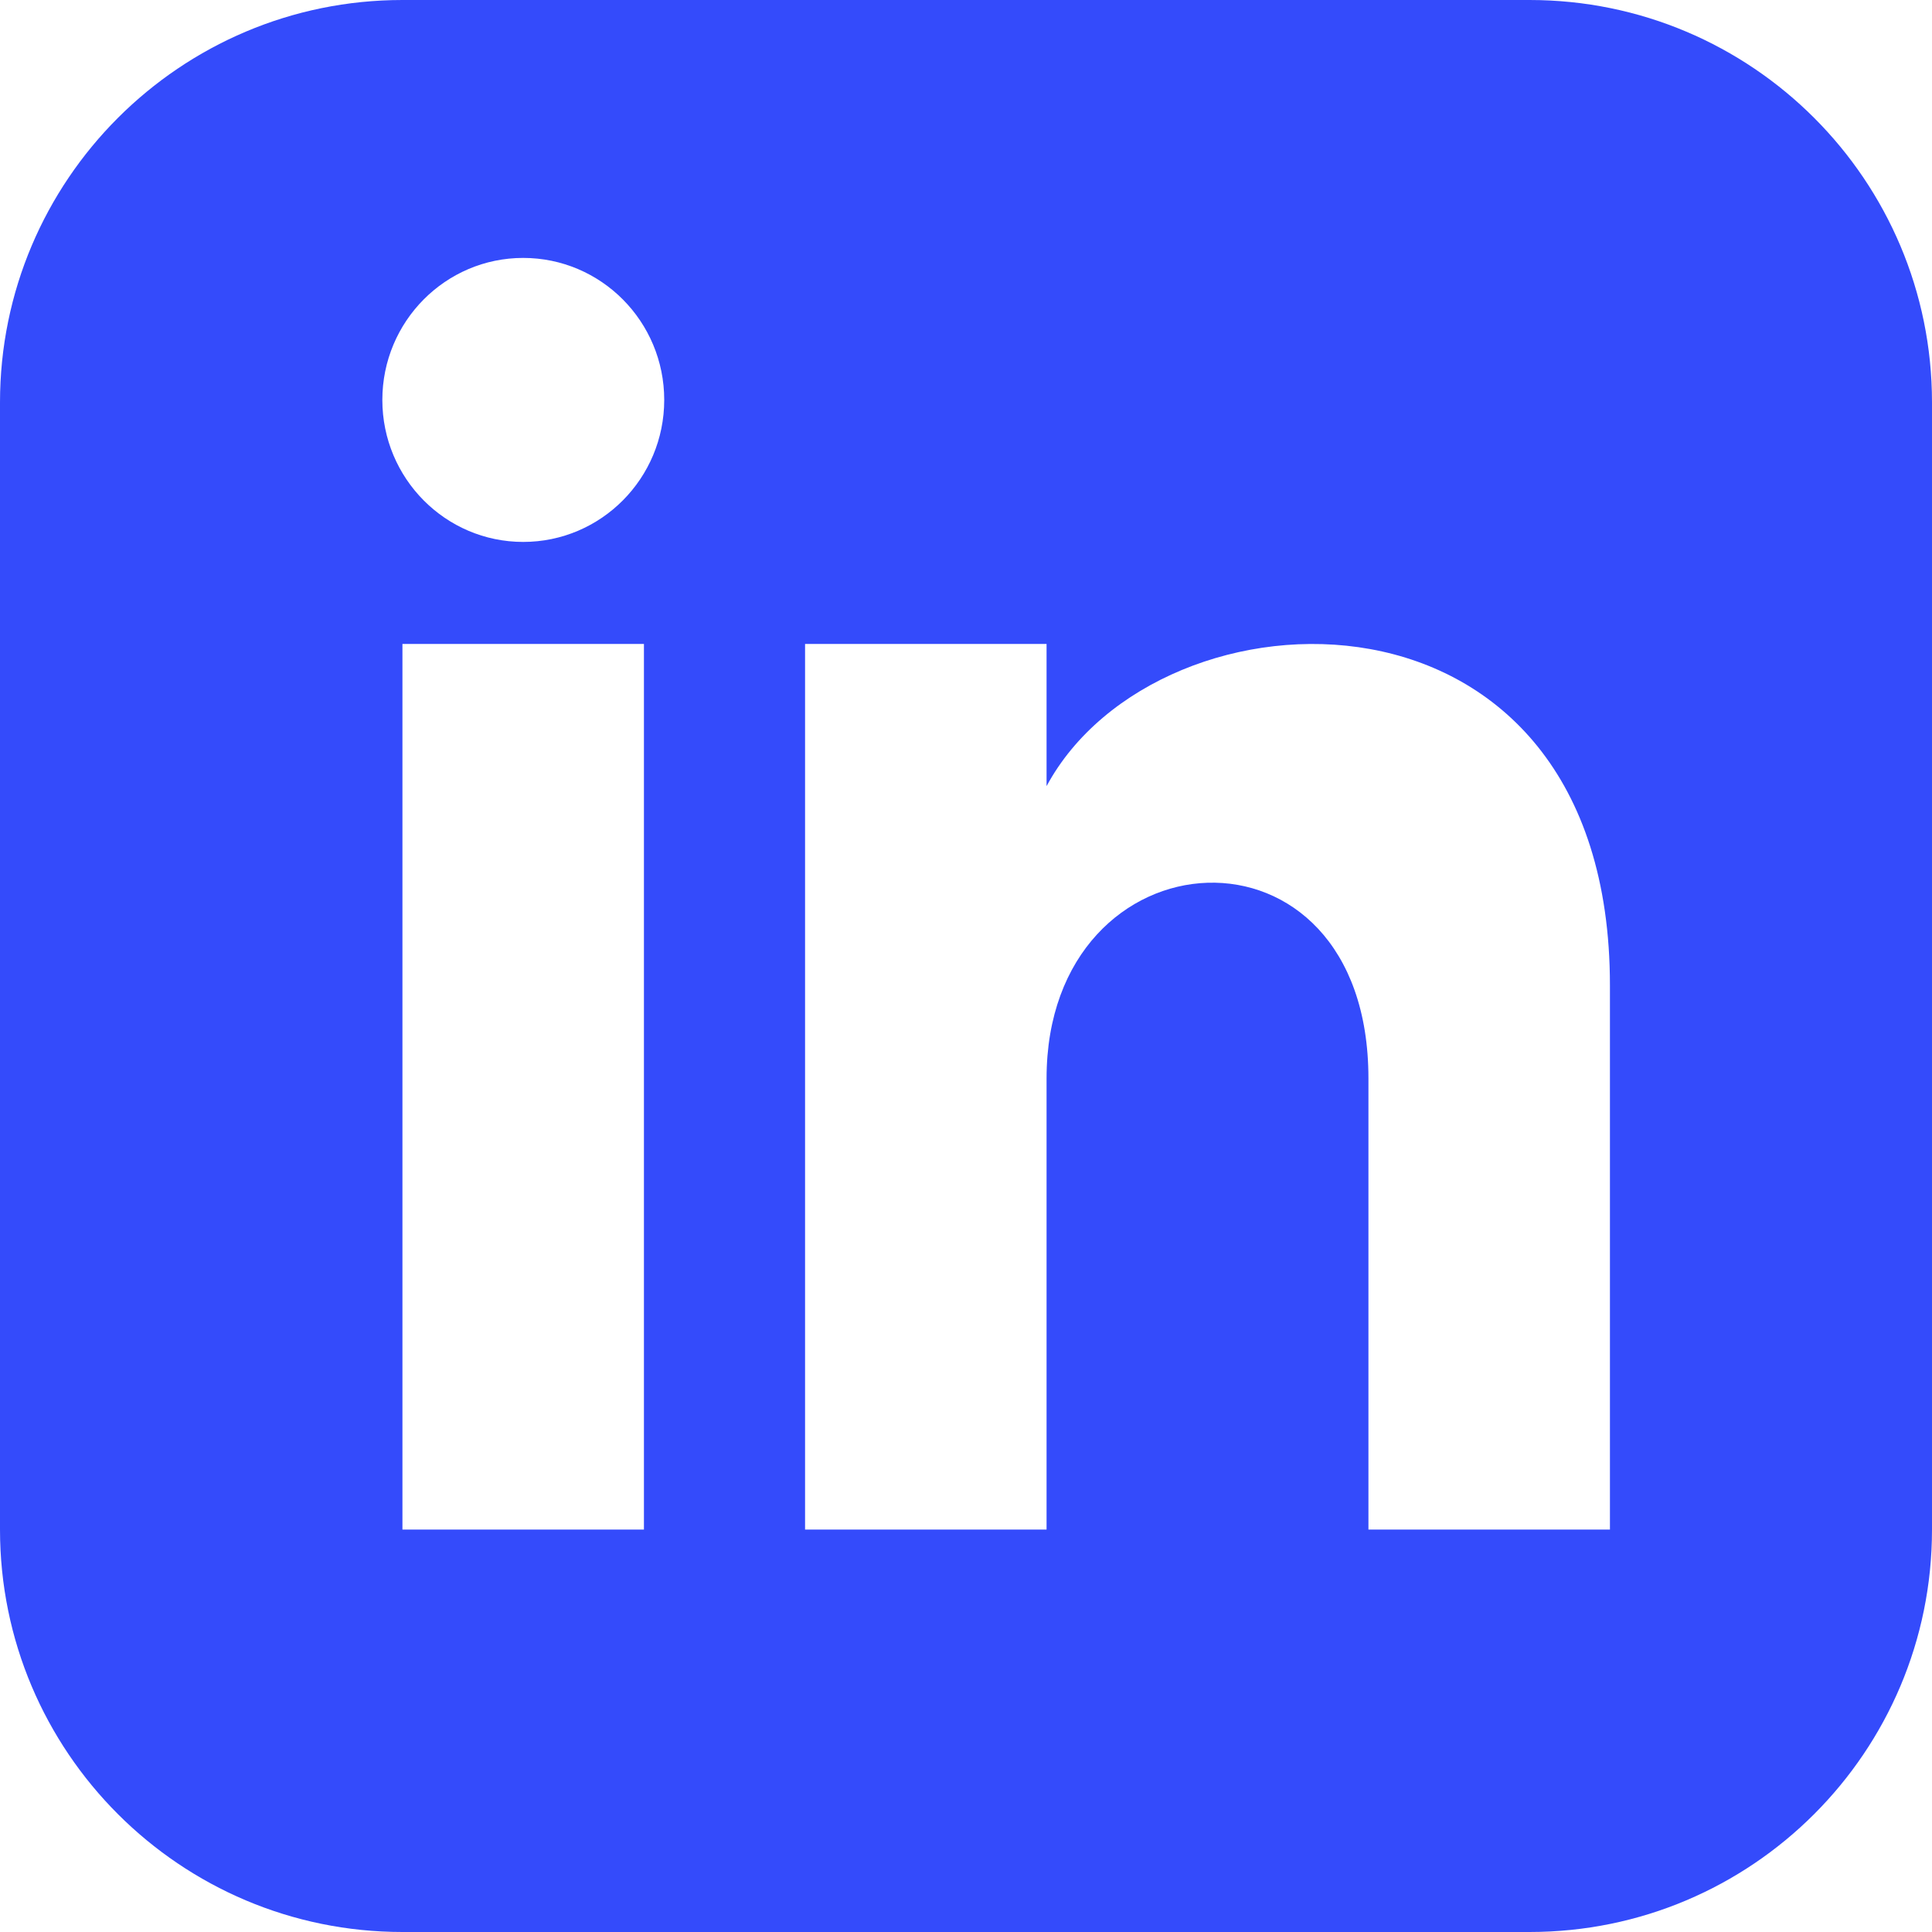
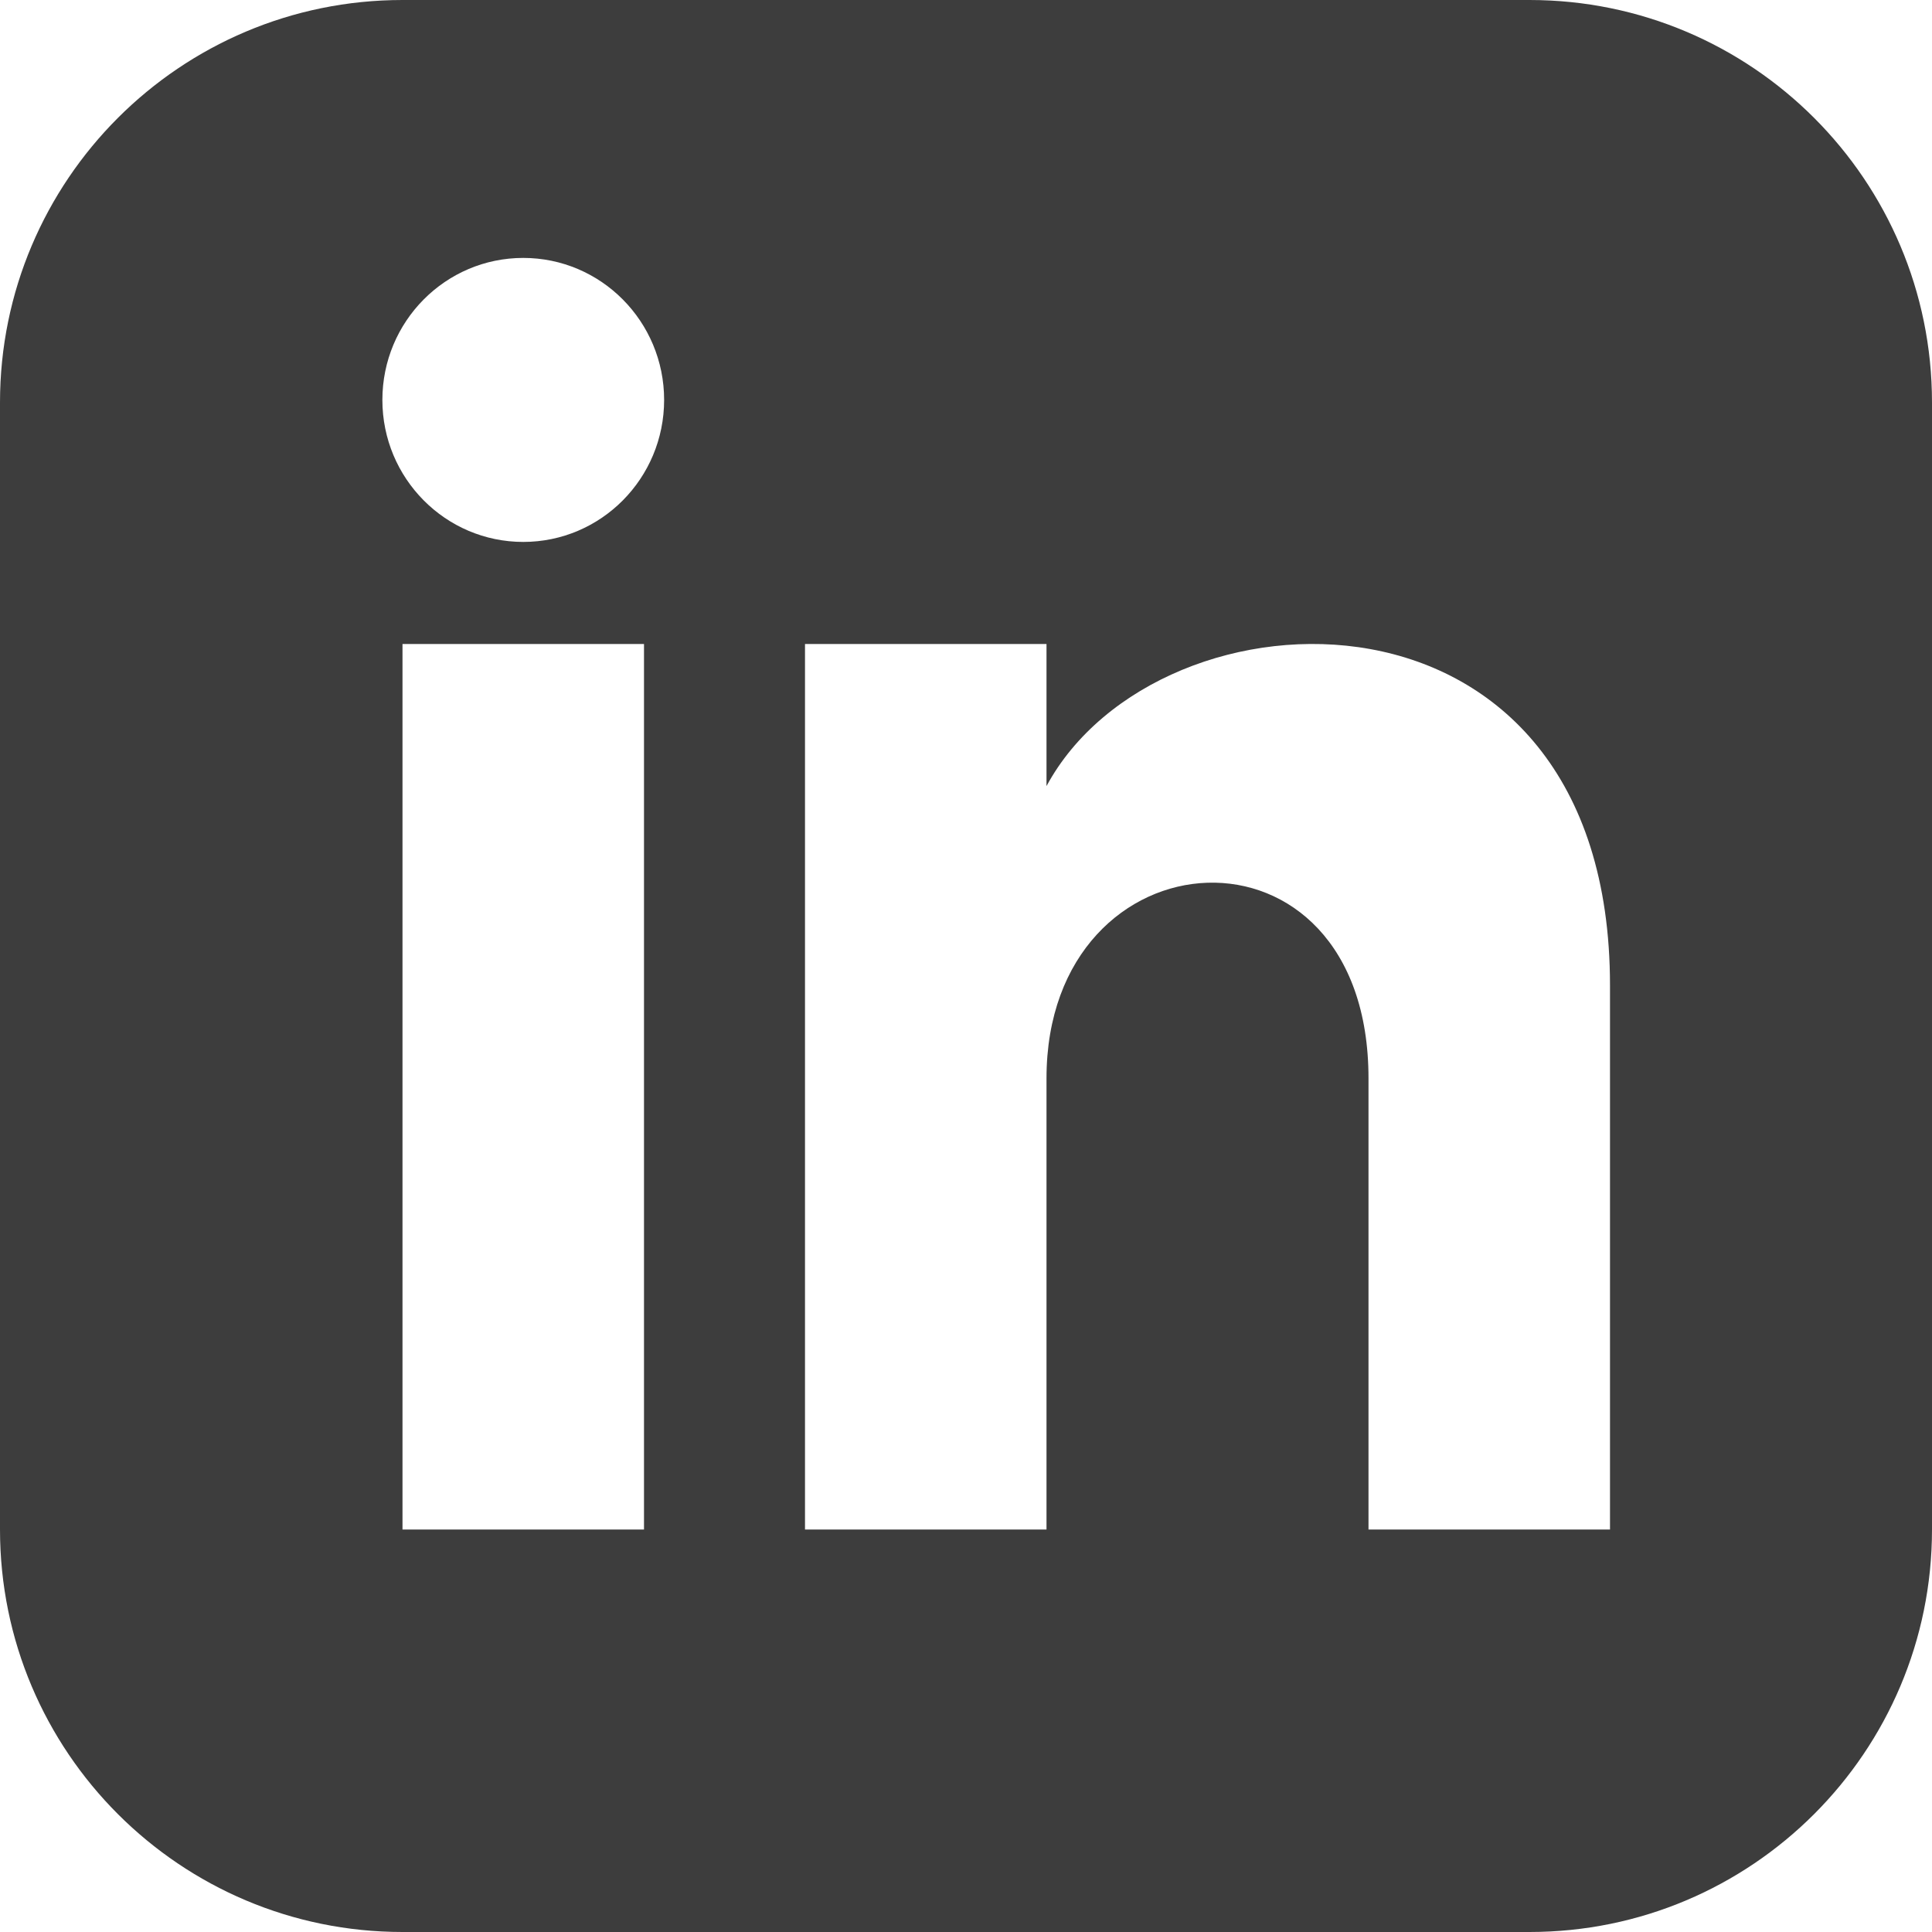
- <svg xmlns="http://www.w3.org/2000/svg" width="10" height="10" viewBox="0 0 10 10" fill="none">
-   <path d="M7.917 0H2.083C0.933 0 0 0.933 0 2.083V7.917C0 9.067 0.933 10 2.083 10H7.917C9.068 10 10 9.067 10 7.917V2.083C10 0.933 9.068 0 7.917 0ZM3.333 7.917H2.083V3.333H3.333V7.917ZM2.708 2.805C2.306 2.805 1.979 2.476 1.979 2.07C1.979 1.664 2.306 1.335 2.708 1.335C3.111 1.335 3.438 1.664 3.438 2.07C3.438 2.476 3.111 2.805 2.708 2.805ZM8.333 7.917H7.083V5.582C7.083 4.178 5.417 4.285 5.417 5.582V7.917H4.167V3.333H5.417V4.069C5.998 2.991 8.333 2.912 8.333 5.1V7.917Z" fill="#344BFB" />
+ <svg xmlns="http://www.w3.org/2000/svg" width="24" height="24" viewBox="0 0 24 24" fill="none">
+   <path d="M19 0H5C2.239 0 0 2.239 0 5V19C0 21.761 2.239 24 5 24H19C21.762 24 24 21.761 24 19V5C24 2.239 21.762 0 19 0ZM8 19H5V8H8V19ZM6.5 6.732C5.534 6.732 4.75 5.942 4.75 4.968C4.75 3.994 5.534 3.204 6.5 3.204C7.466 3.204 8.25 3.994 8.25 4.968C8.25 5.942 7.467 6.732 6.5 6.732ZM20 19H17V13.396C17 10.028 13 10.283 13 13.396V19H10V8H13V9.765C14.396 7.179 20 6.988 20 12.241V19Z" fill="#3D3D3D" />
</svg>
